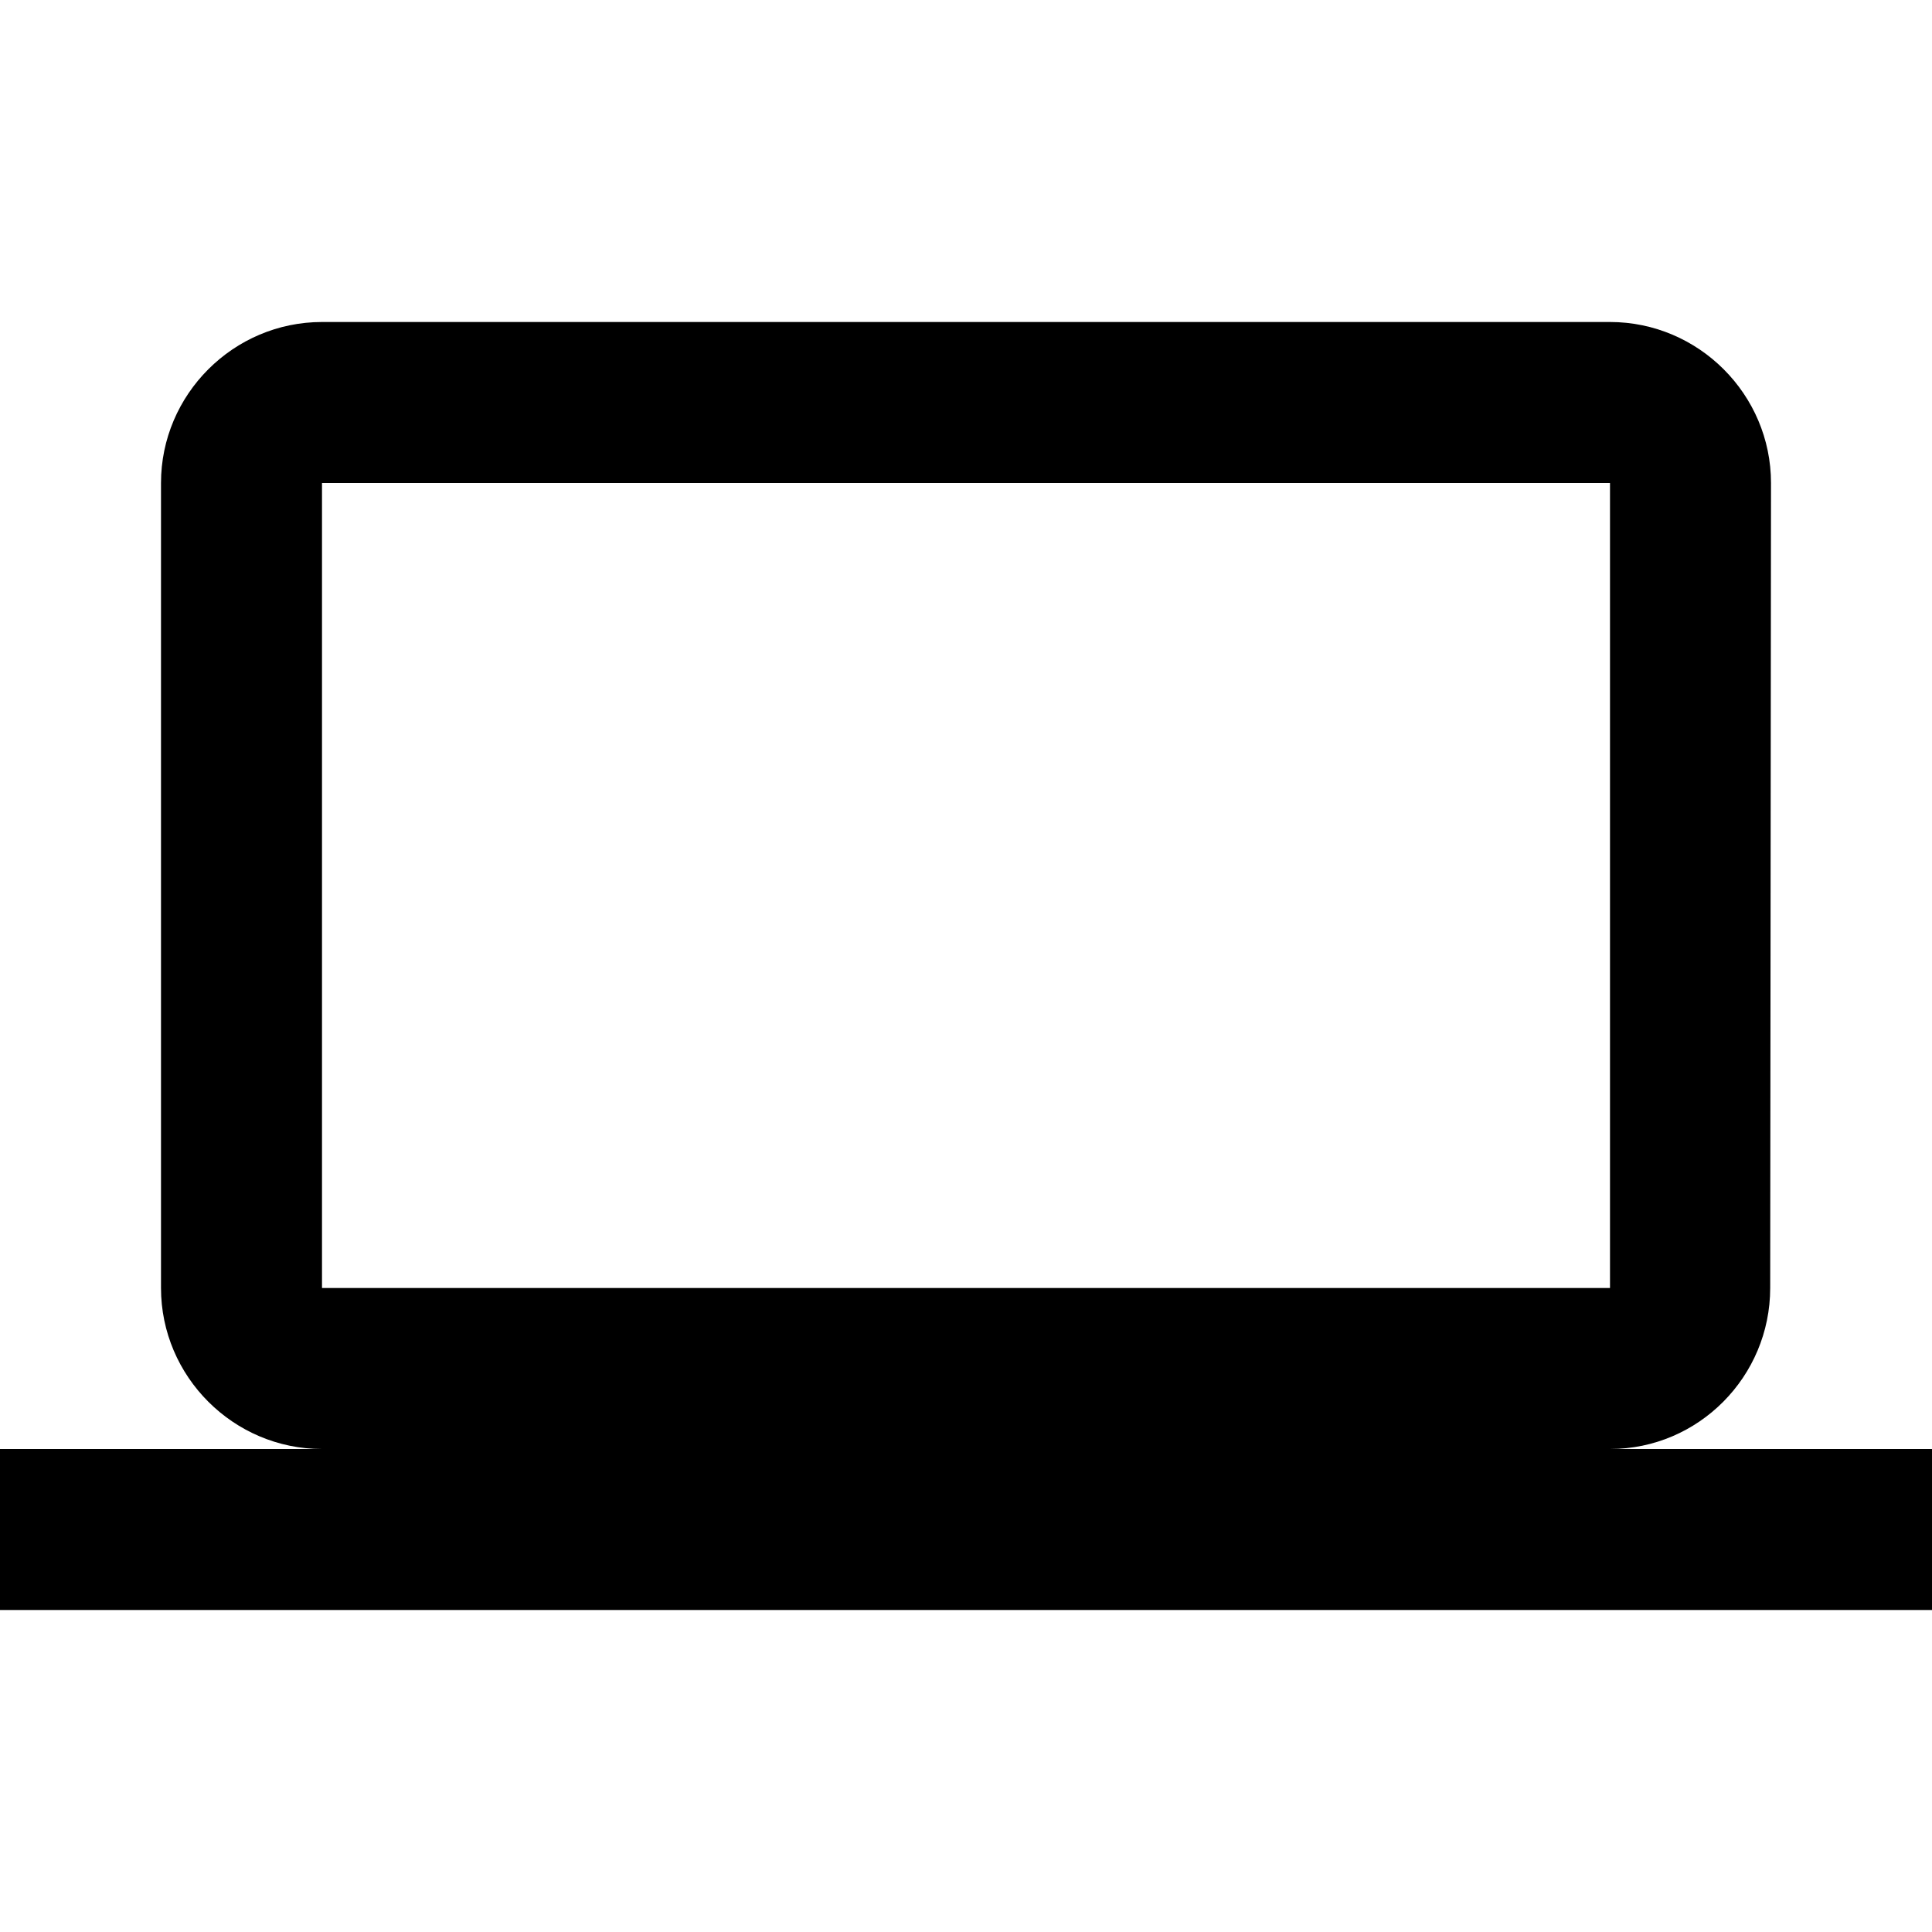
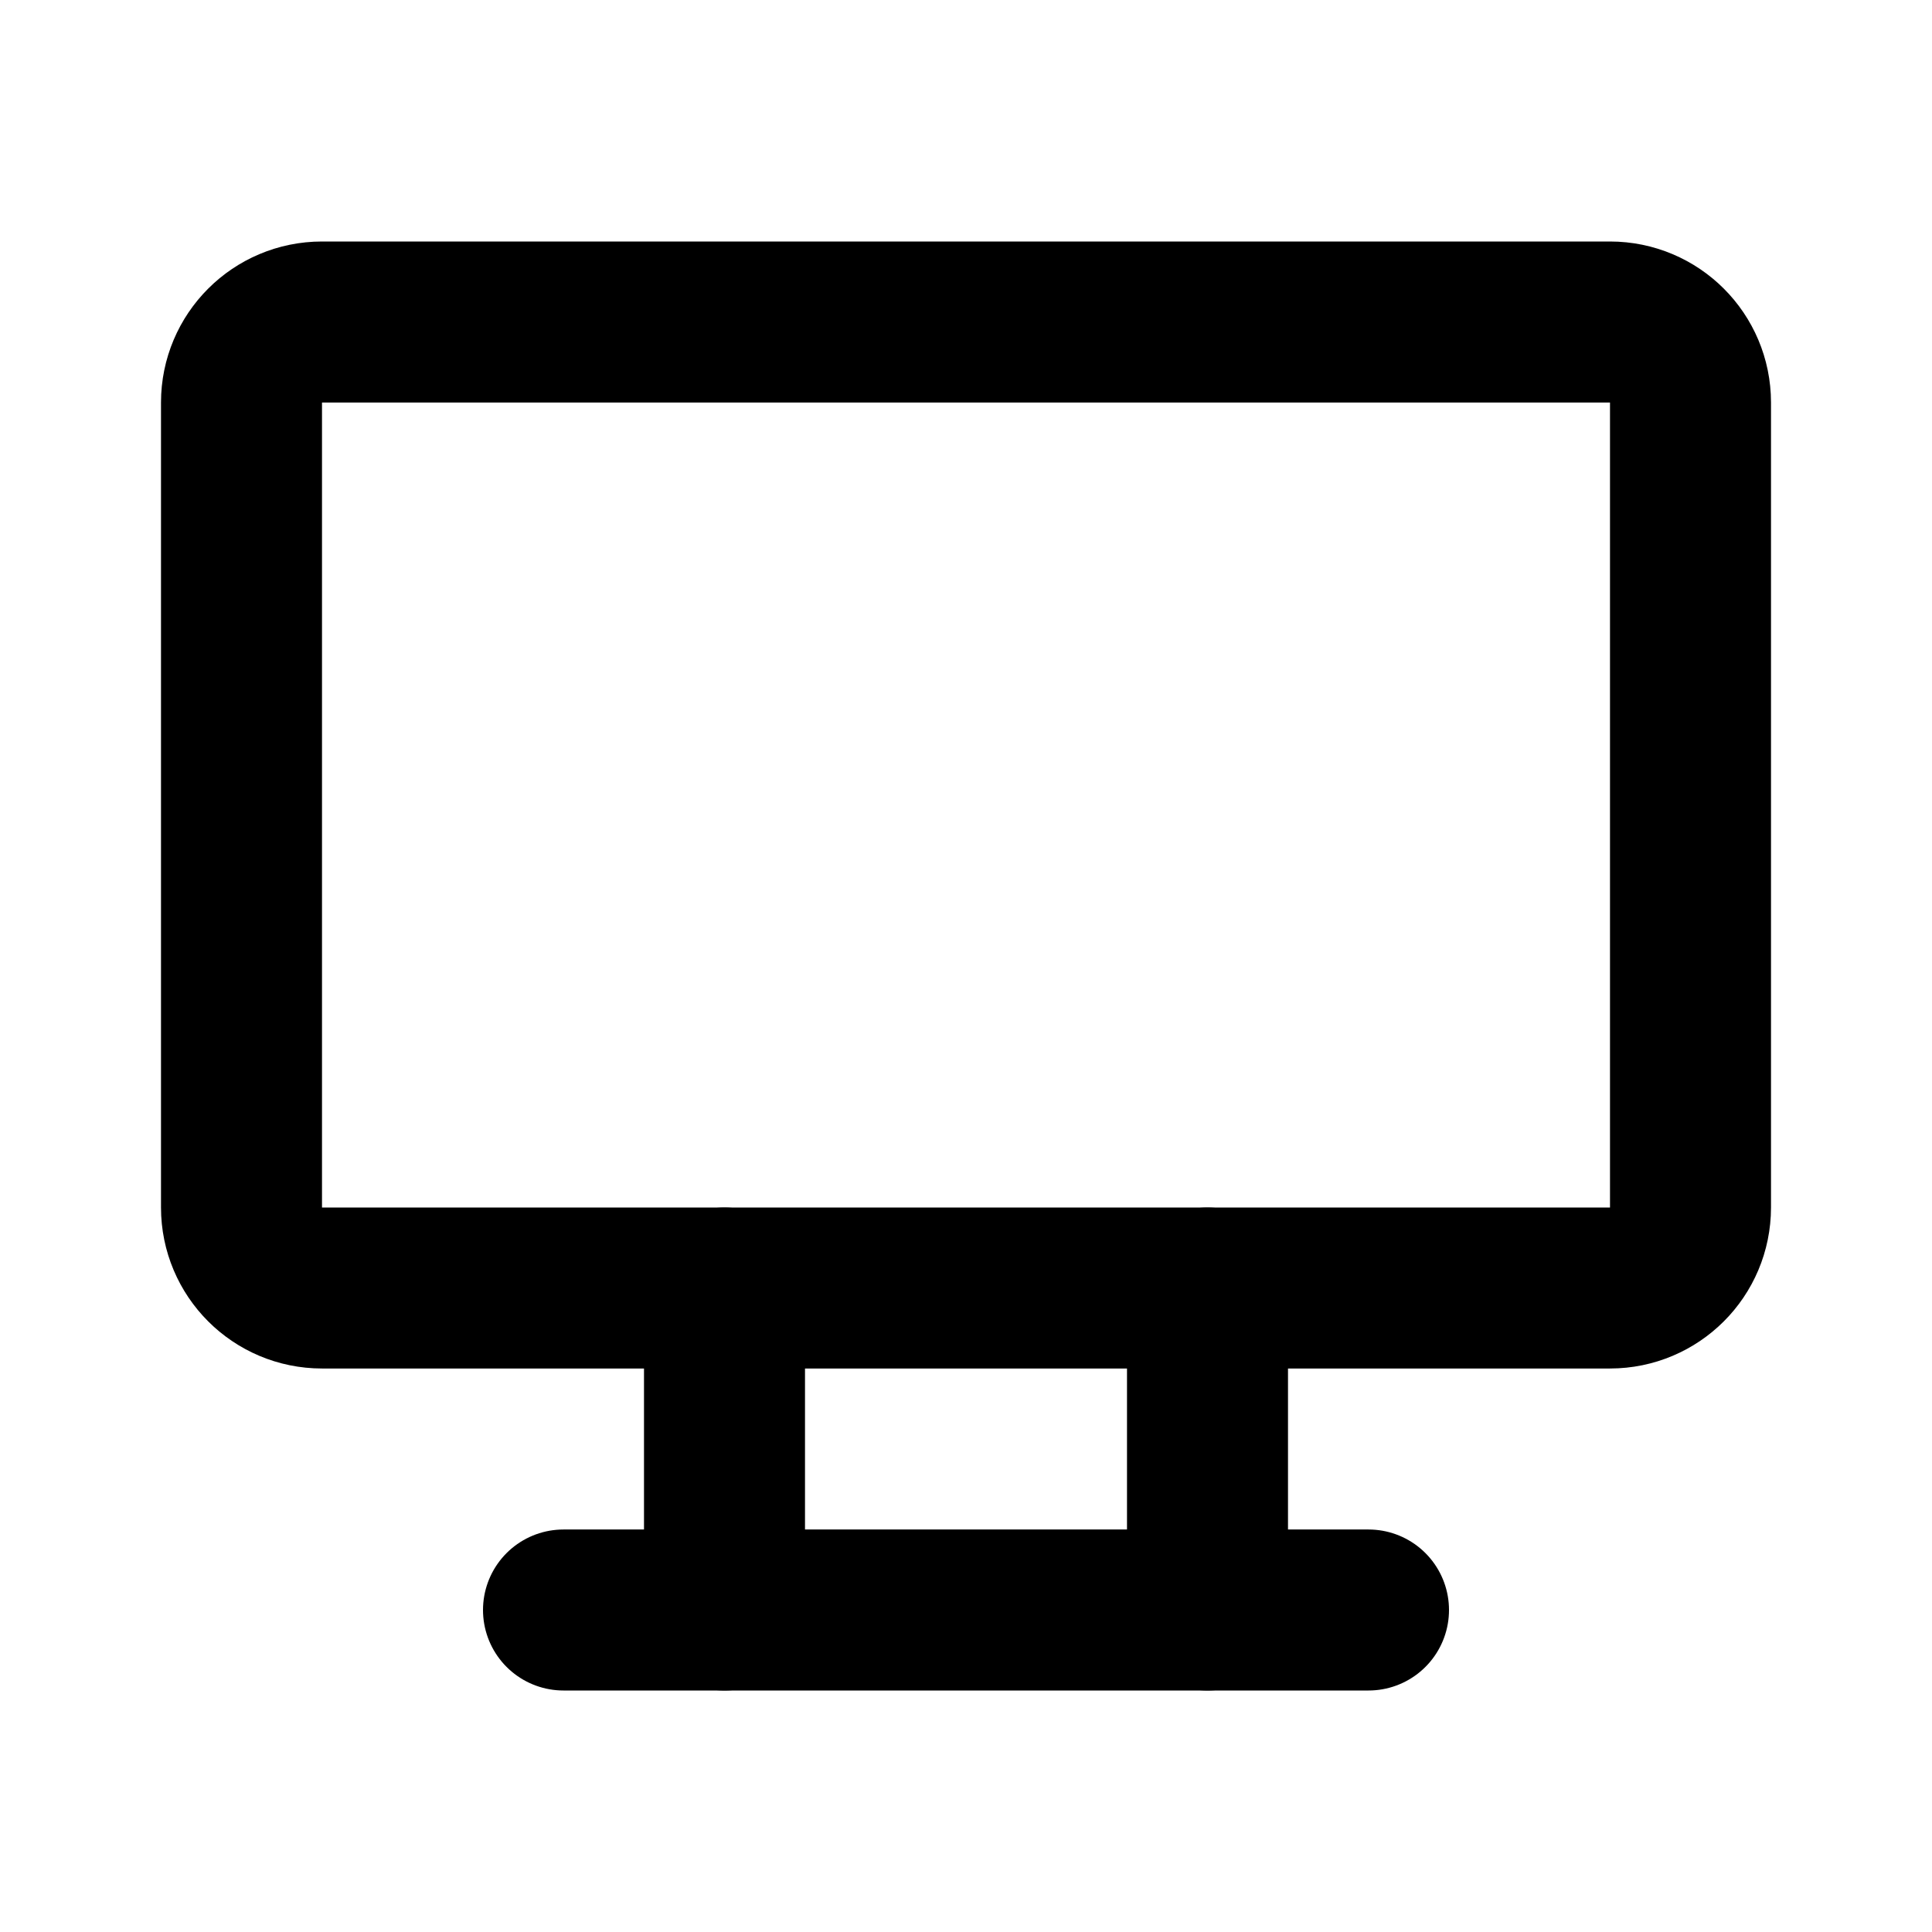
- <svg xmlns="http://www.w3.org/2000/svg" width="24" height="24" viewBox="0 0 24 24">
-   <path d="M20 18c1.1 0 1.99-.9 1.99-2L22 6c0-1.1-.9-2-2-2H4c-1.1 0-2 .9-2 2v10c0 1.1.9 2 2 2H0v2h24v-2h-4zM4 6h16v10H4V6z" />
+ <svg xmlns="http://www.w3.org/2000/svg" width="24" height="24" viewBox="0 0 24 24" fill="none" stroke="currentColor" stroke-width="2" stroke-linecap="round" stroke-linejoin="round">
+   <path d="M3 5a1 1 0 0 1 1 -1h16a1 1 0 0 1 1 1v10a1 1 0 0 1 -1 1h-16a1 1 0 0 1 -1 -1v-10" />
+   <path d="M7 20h10" />
+   <path d="M9 16v4" />
+   <path d="M15 16v4" />
</svg>
